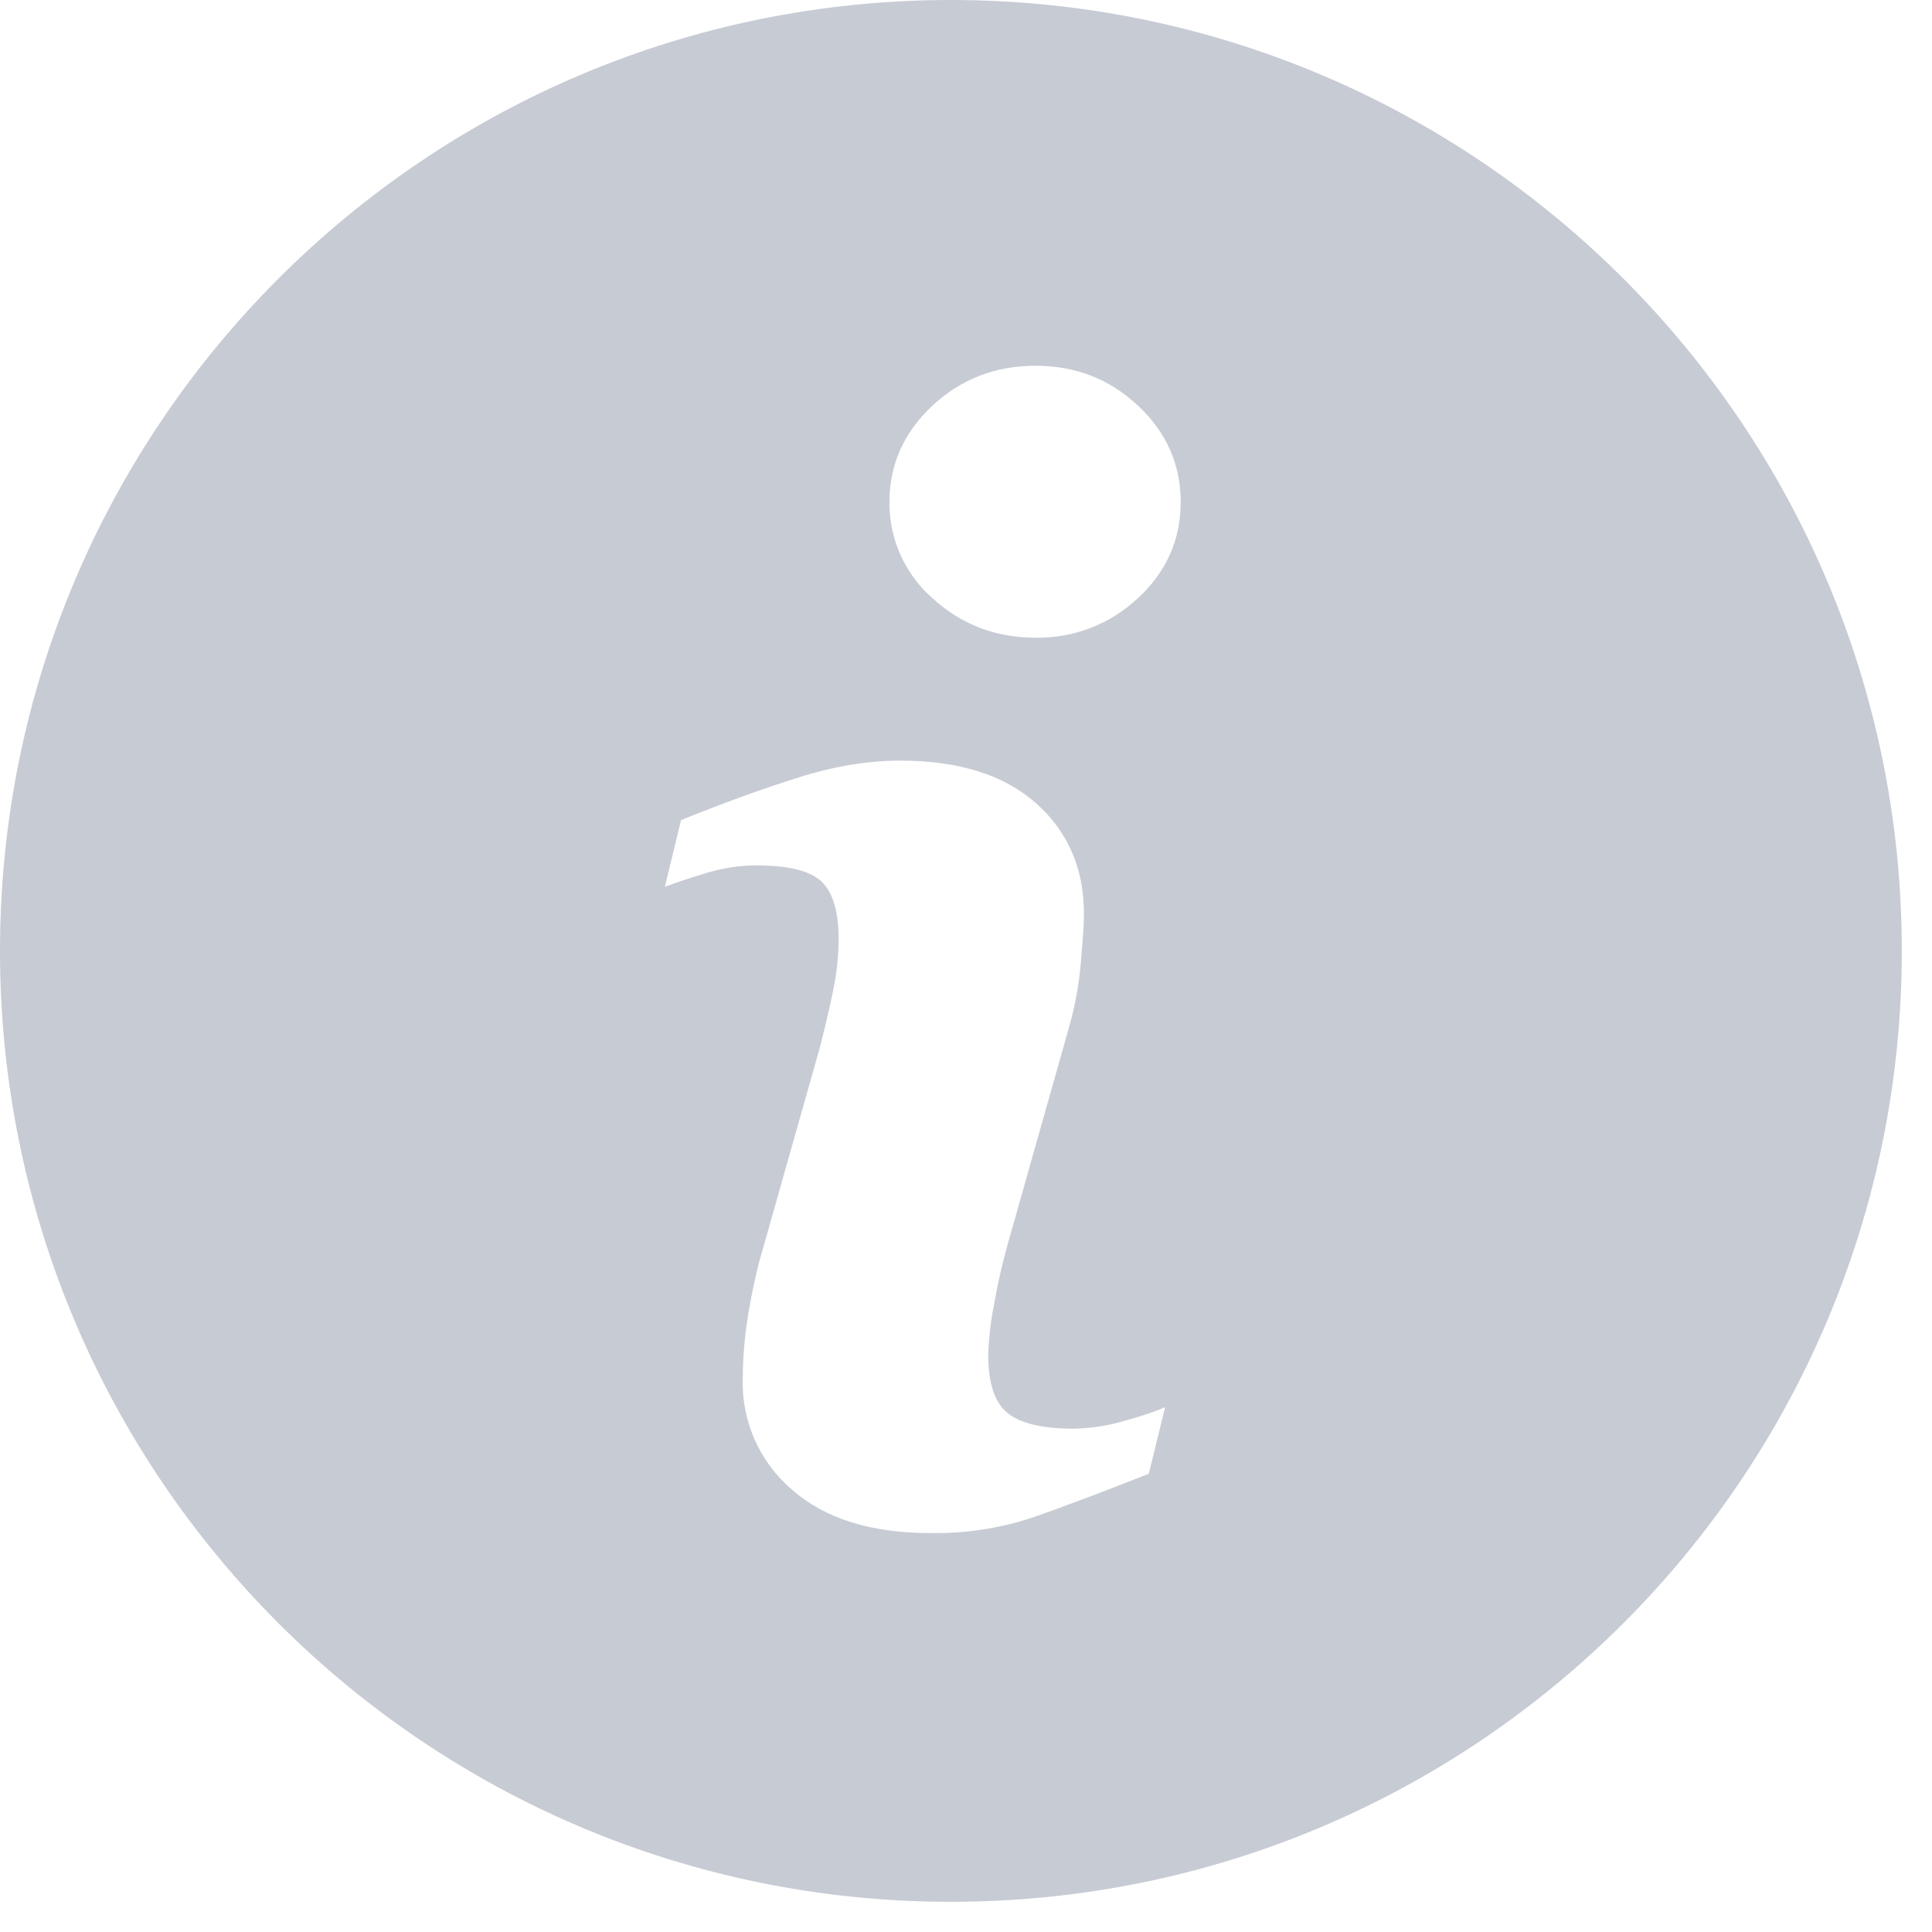
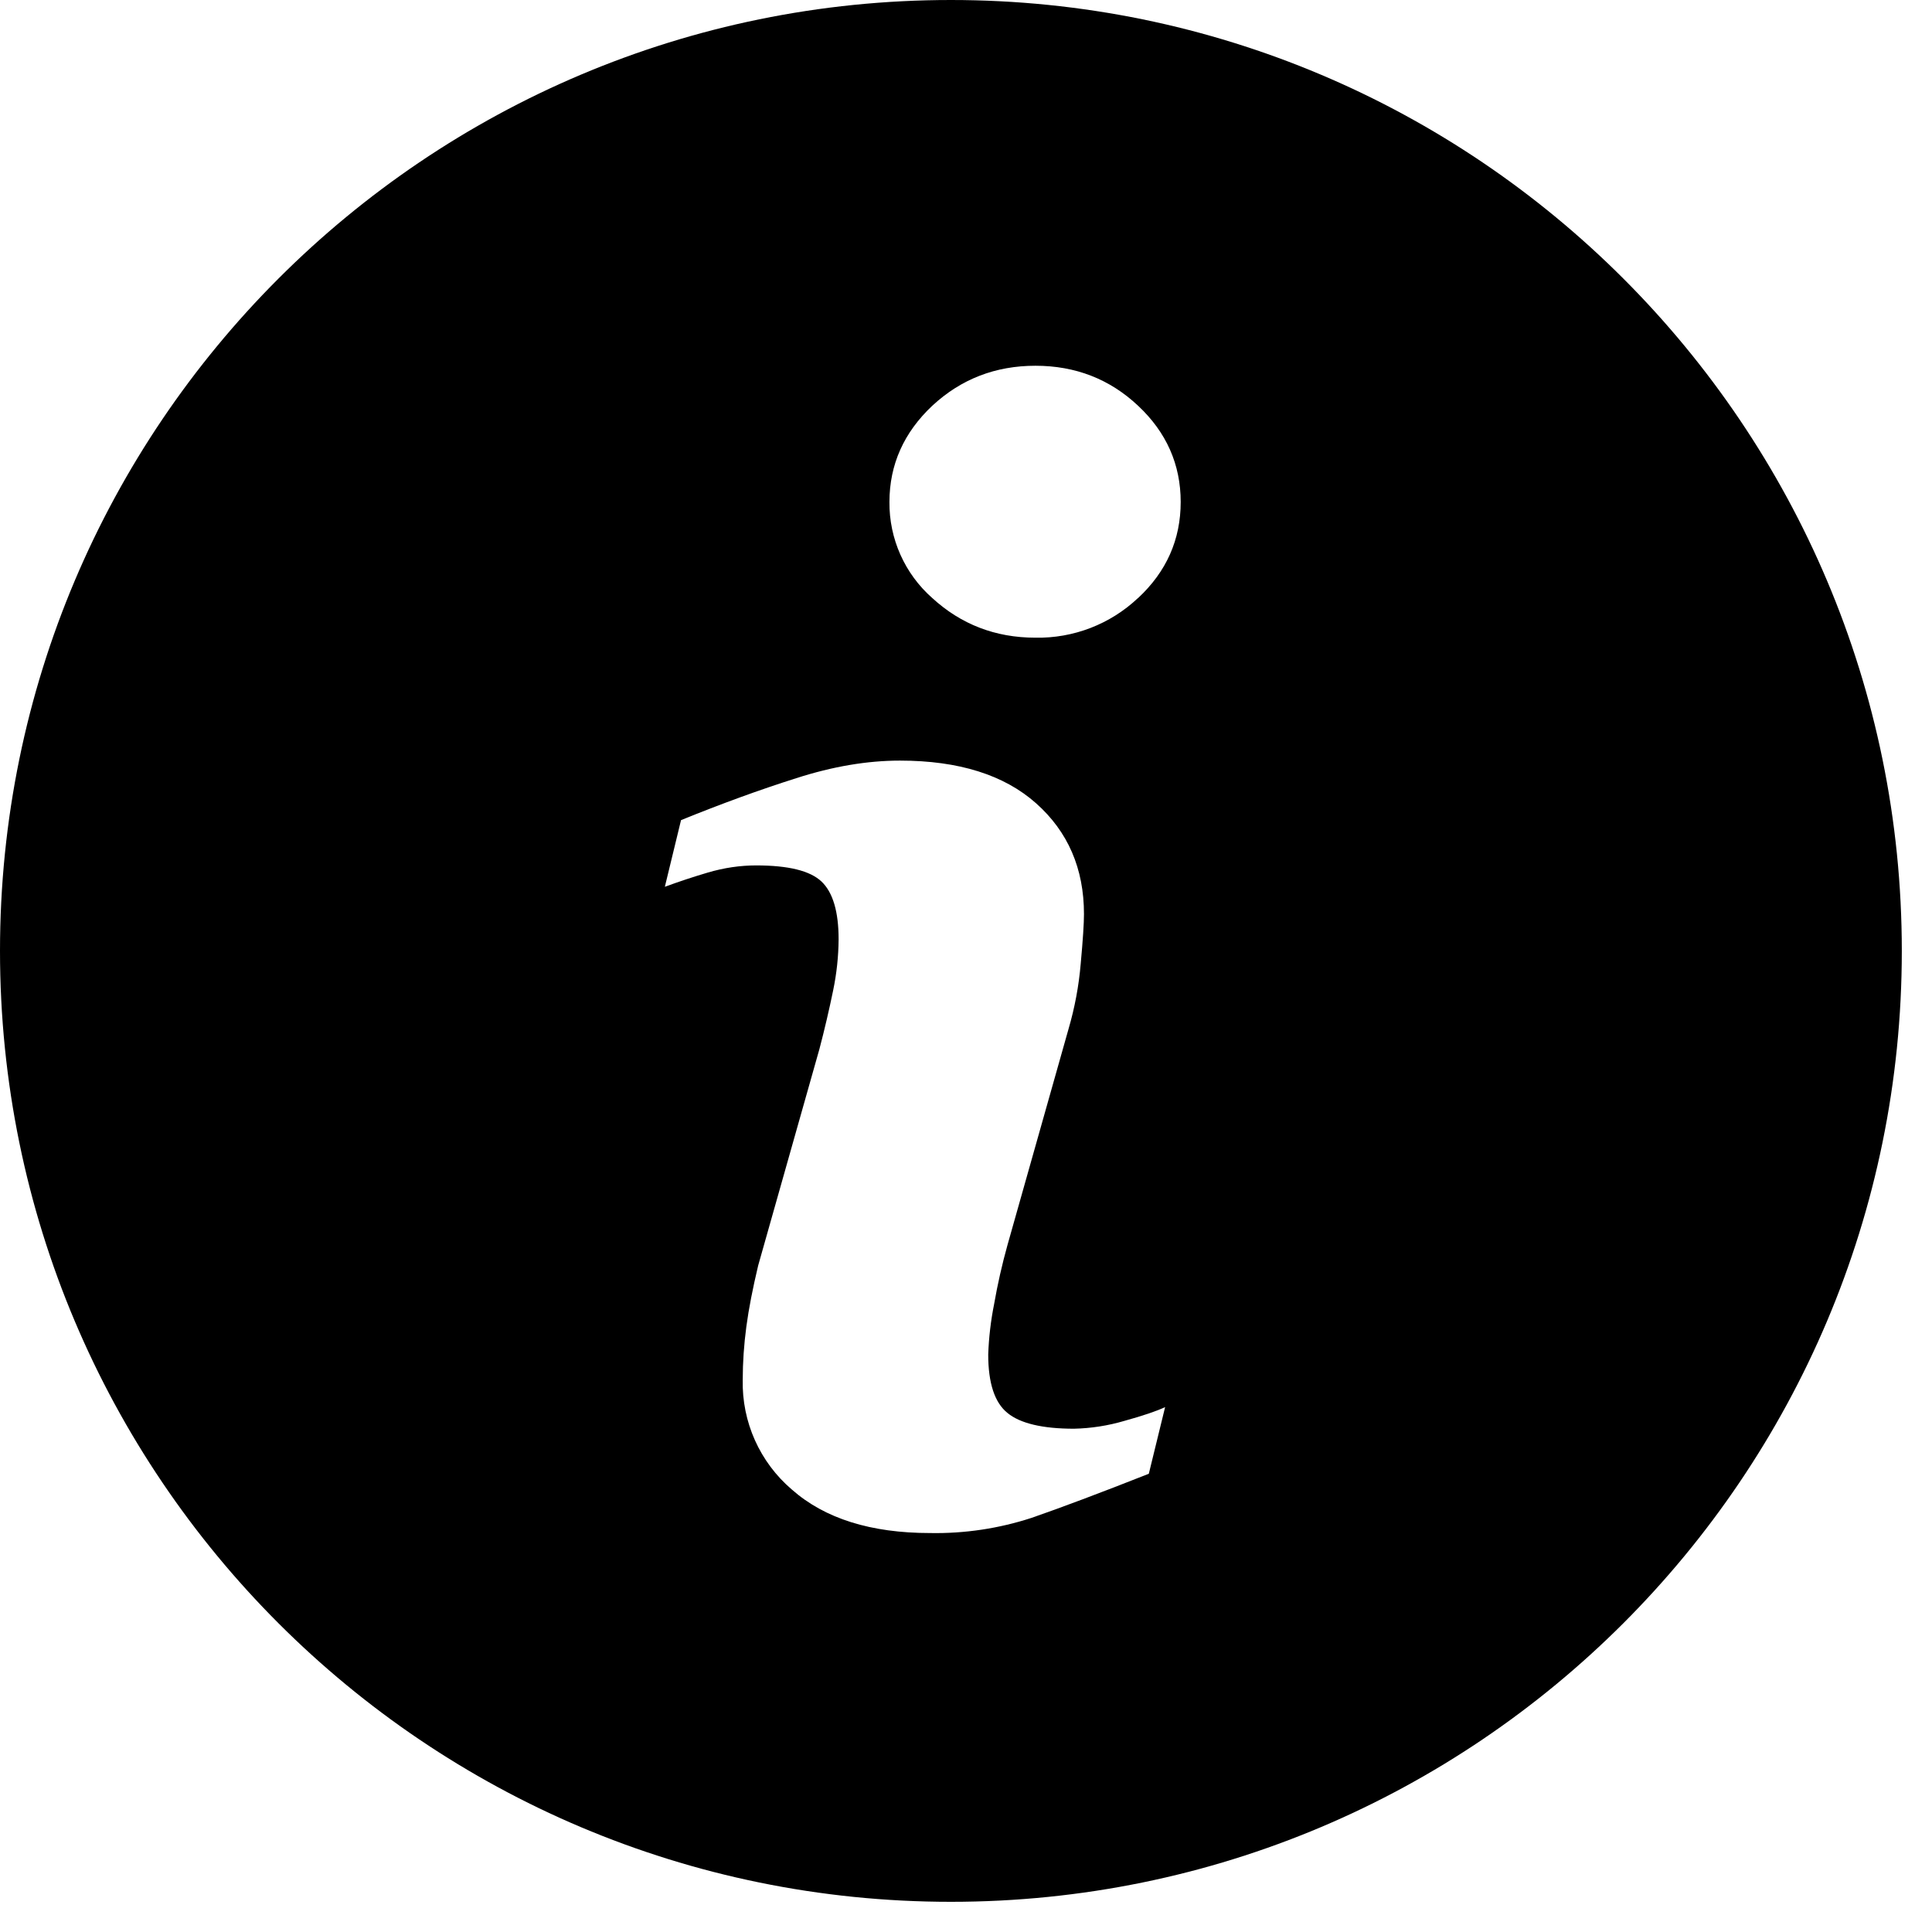
<svg xmlns="http://www.w3.org/2000/svg" width="16" height="16">
-   <path d="M7.875 0a7.875 7.875 0 1 0 0 15.75 7.875 7.875 0 0 0 0-15.75zm1.639 12.205c-.405.16-.728.281-.97.365a2.559 2.559 0 0 1-.841.126c-.491 0-.873-.12-1.145-.36a1.16 1.16 0 0 1-.407-.91c0-.144.01-.29.03-.44.02-.15.053-.317.098-.506l.507-1.792a9.19 9.19 0 0 0 .114-.487 2.16 2.16 0 0 0 .045-.422c0-.228-.047-.388-.141-.478-.095-.09-.275-.134-.542-.134-.13 0-.265.019-.403.06a5.73 5.73 0 0 0-.353.117l.134-.552c.332-.135.65-.251.953-.347.304-.098.59-.146.86-.146.488 0 .864.119 1.128.354.264.235.396.541.396.917 0 .078-.009.215-.027.411a2.752 2.752 0 0 1-.101.541l-.505 1.787a5.055 5.055 0 0 0-.111.49 2.595 2.595 0 0 0-.049.418c0 .237.053.399.16.485.105.086.29.13.55.13a1.6 1.6 0 0 0 .418-.065c.155-.043.267-.081.337-.114l-.135.552zm-.09-7.252a1.204 1.204 0 0 1-.85.328c-.33 0-.615-.11-.853-.328a1.047 1.047 0 0 1-.355-.796c0-.31.12-.576.355-.797.238-.221.523-.331.854-.331.331 0 .615.11.85.331.235.22.353.487.353.797 0 .312-.118.577-.353.796z" fill="#C7CBD4" fill-rule="nonzero" />
+   <path d="M7.875 0a7.875 7.875 0 1 0 0 15.75 7.875 7.875 0 0 0 0-15.75zm1.639 12.205c-.405.16-.728.281-.97.365a2.559 2.559 0 0 1-.841.126c-.491 0-.873-.12-1.145-.36a1.16 1.16 0 0 1-.407-.91c0-.144.01-.29.03-.44.02-.15.053-.317.098-.506l.507-1.792a9.19 9.19 0 0 0 .114-.487 2.16 2.16 0 0 0 .045-.422c0-.228-.047-.388-.141-.478-.095-.09-.275-.134-.542-.134-.13 0-.265.019-.403.06a5.73 5.73 0 0 0-.353.117l.134-.552c.332-.135.65-.251.953-.347.304-.098.59-.146.86-.146.488 0 .864.119 1.128.354.264.235.396.541.396.917 0 .078-.009.215-.027.411a2.752 2.752 0 0 1-.101.541l-.505 1.787a5.055 5.055 0 0 0-.111.49 2.595 2.595 0 0 0-.049.418c0 .237.053.399.16.485.105.086.29.13.55.13a1.6 1.6 0 0 0 .418-.065c.155-.043.267-.081.337-.114l-.135.552zm-.09-7.252a1.204 1.204 0 0 1-.85.328c-.33 0-.615-.11-.853-.328a1.047 1.047 0 0 1-.355-.796c0-.31.12-.576.355-.797.238-.221.523-.331.854-.331.331 0 .615.11.85.331.235.22.353.487.353.797 0 .312-.118.577-.353.796z" />
</svg>
